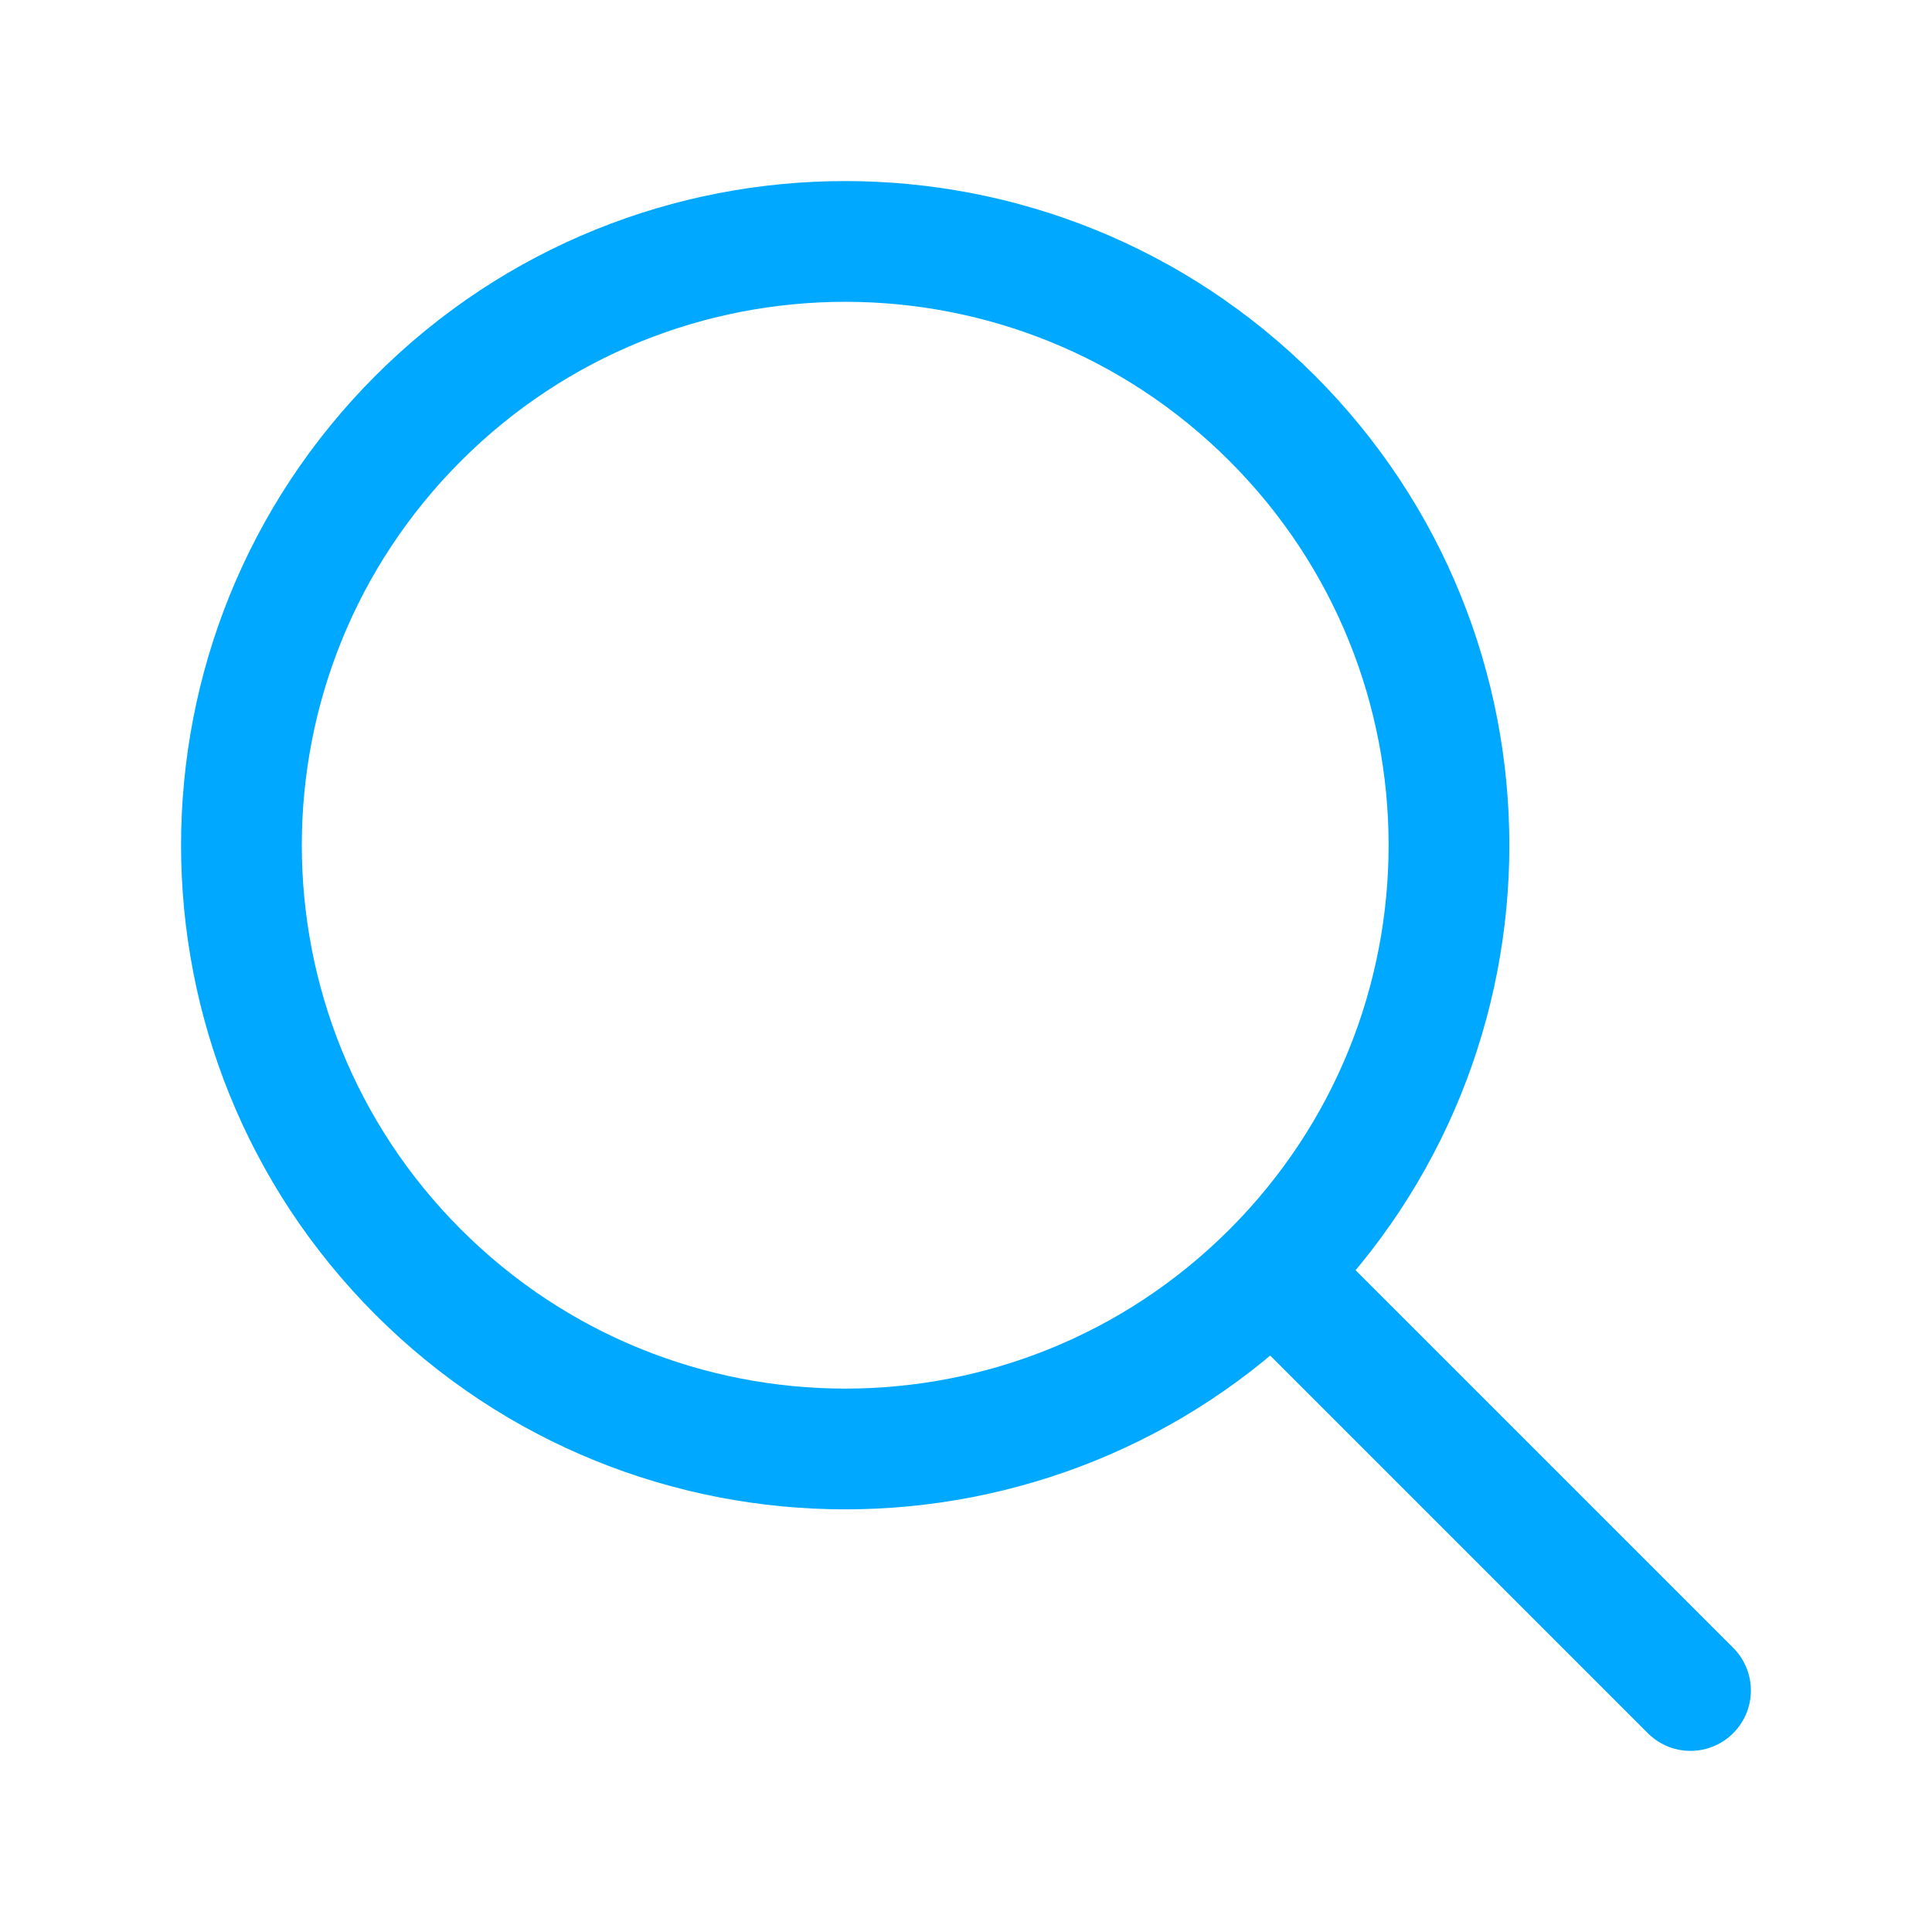
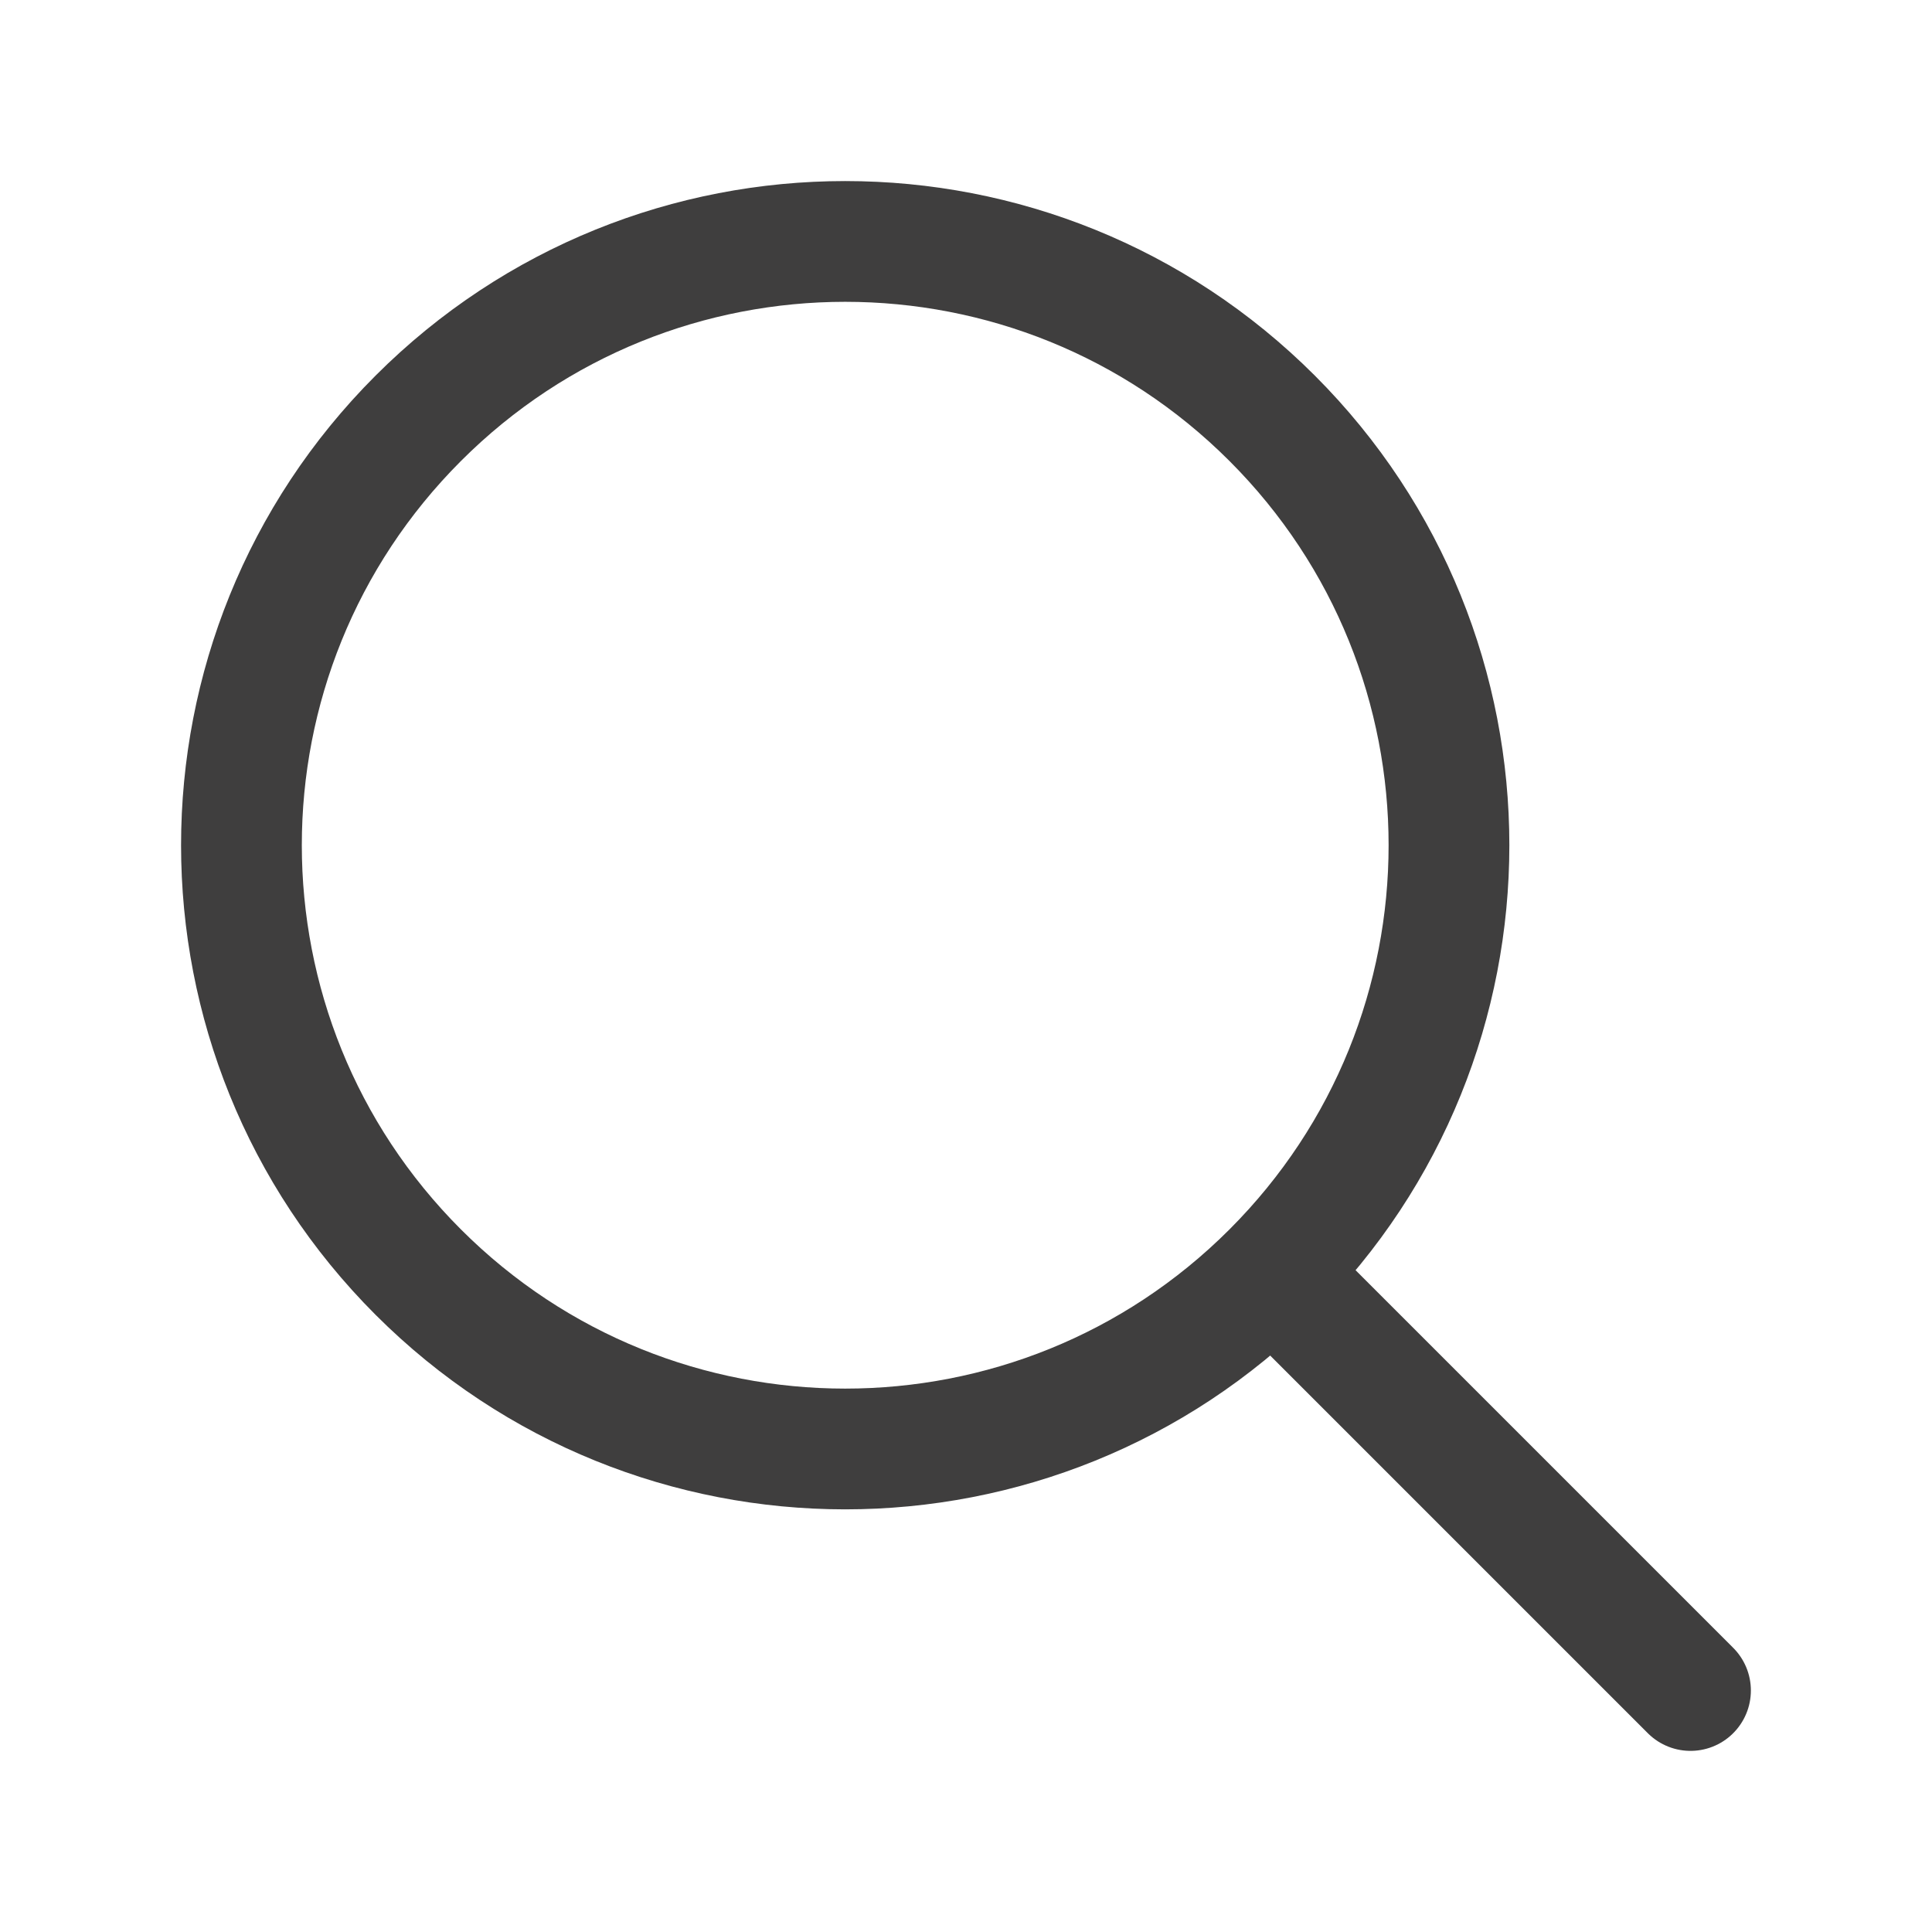
- <svg xmlns="http://www.w3.org/2000/svg" fill="none" viewBox="0 0 24 24" stroke-width="1.5" stroke="#00a9ff" class="w-6 h-6">
+ <svg xmlns="http://www.w3.org/2000/svg" fill="none" viewBox="0 0 24 24" stroke-width="1.5" stroke="#3f3e3e" class="w-6 h-6">
  <path stroke-linecap="round" stroke-linejoin="round" d="M21 21l-5.197-5.197m0 0A7.5 7.5 0 105.196 5.196a7.5 7.5 0 0010.607 10.607z" />
</svg>
